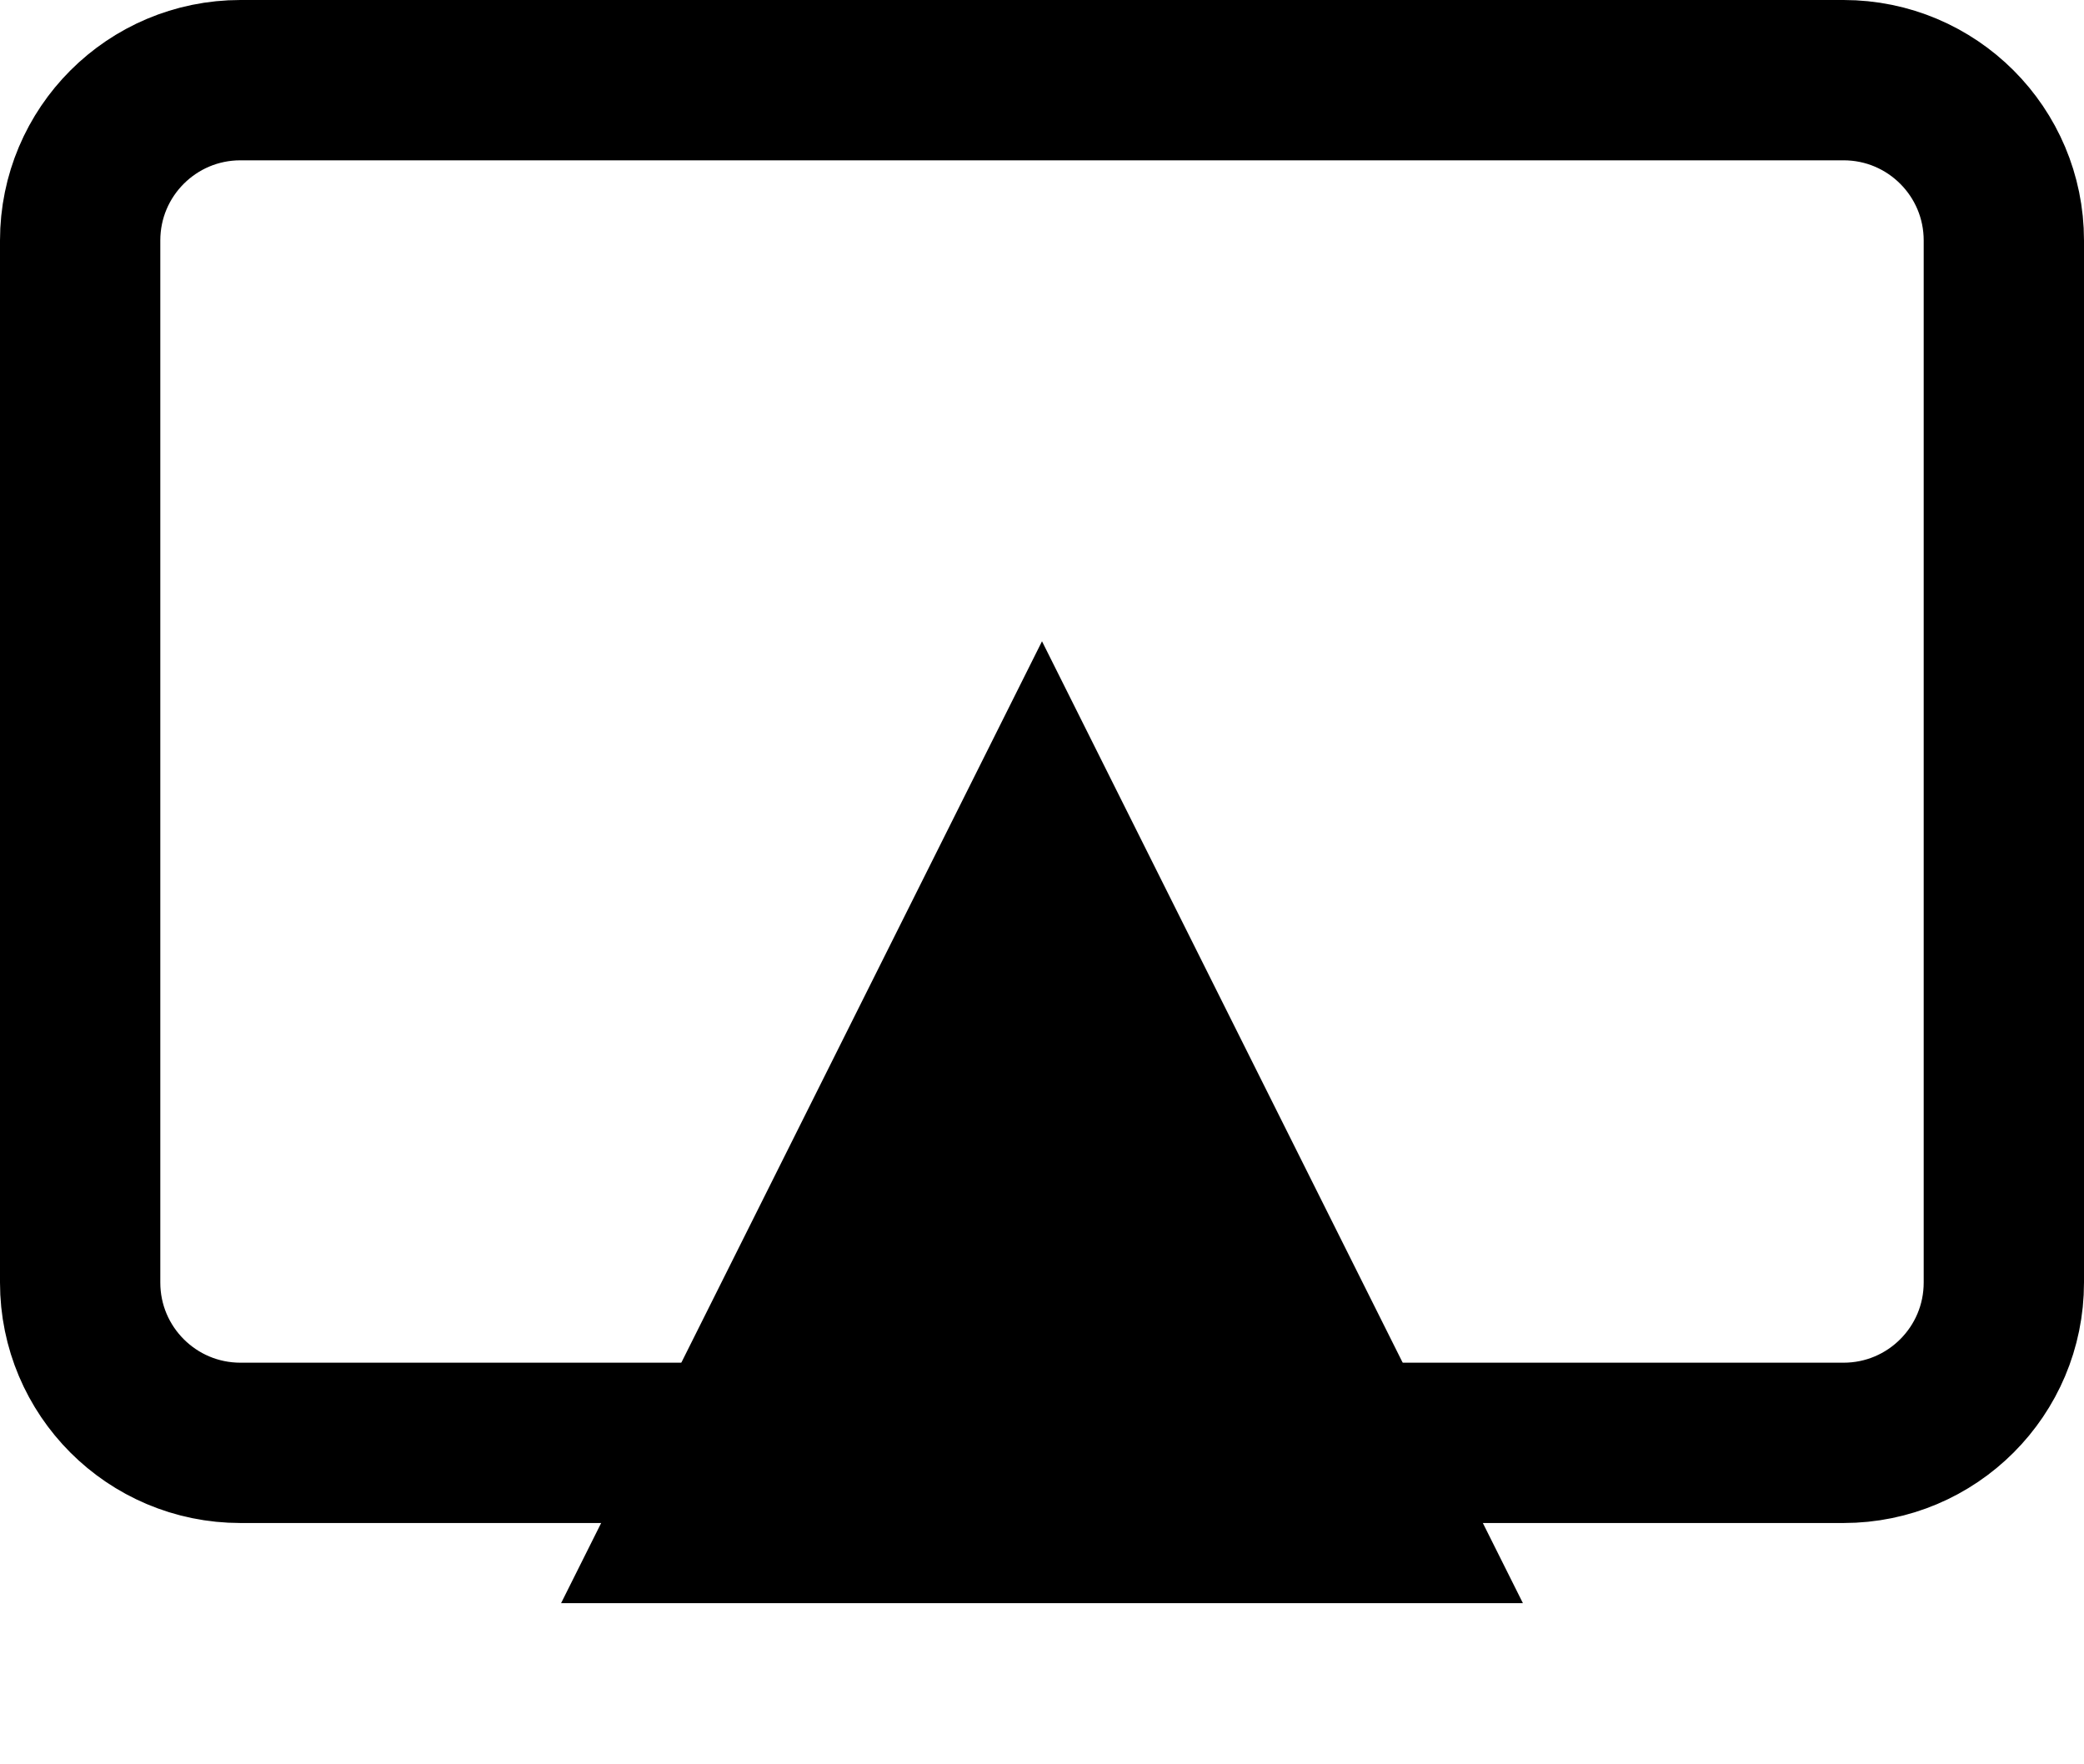
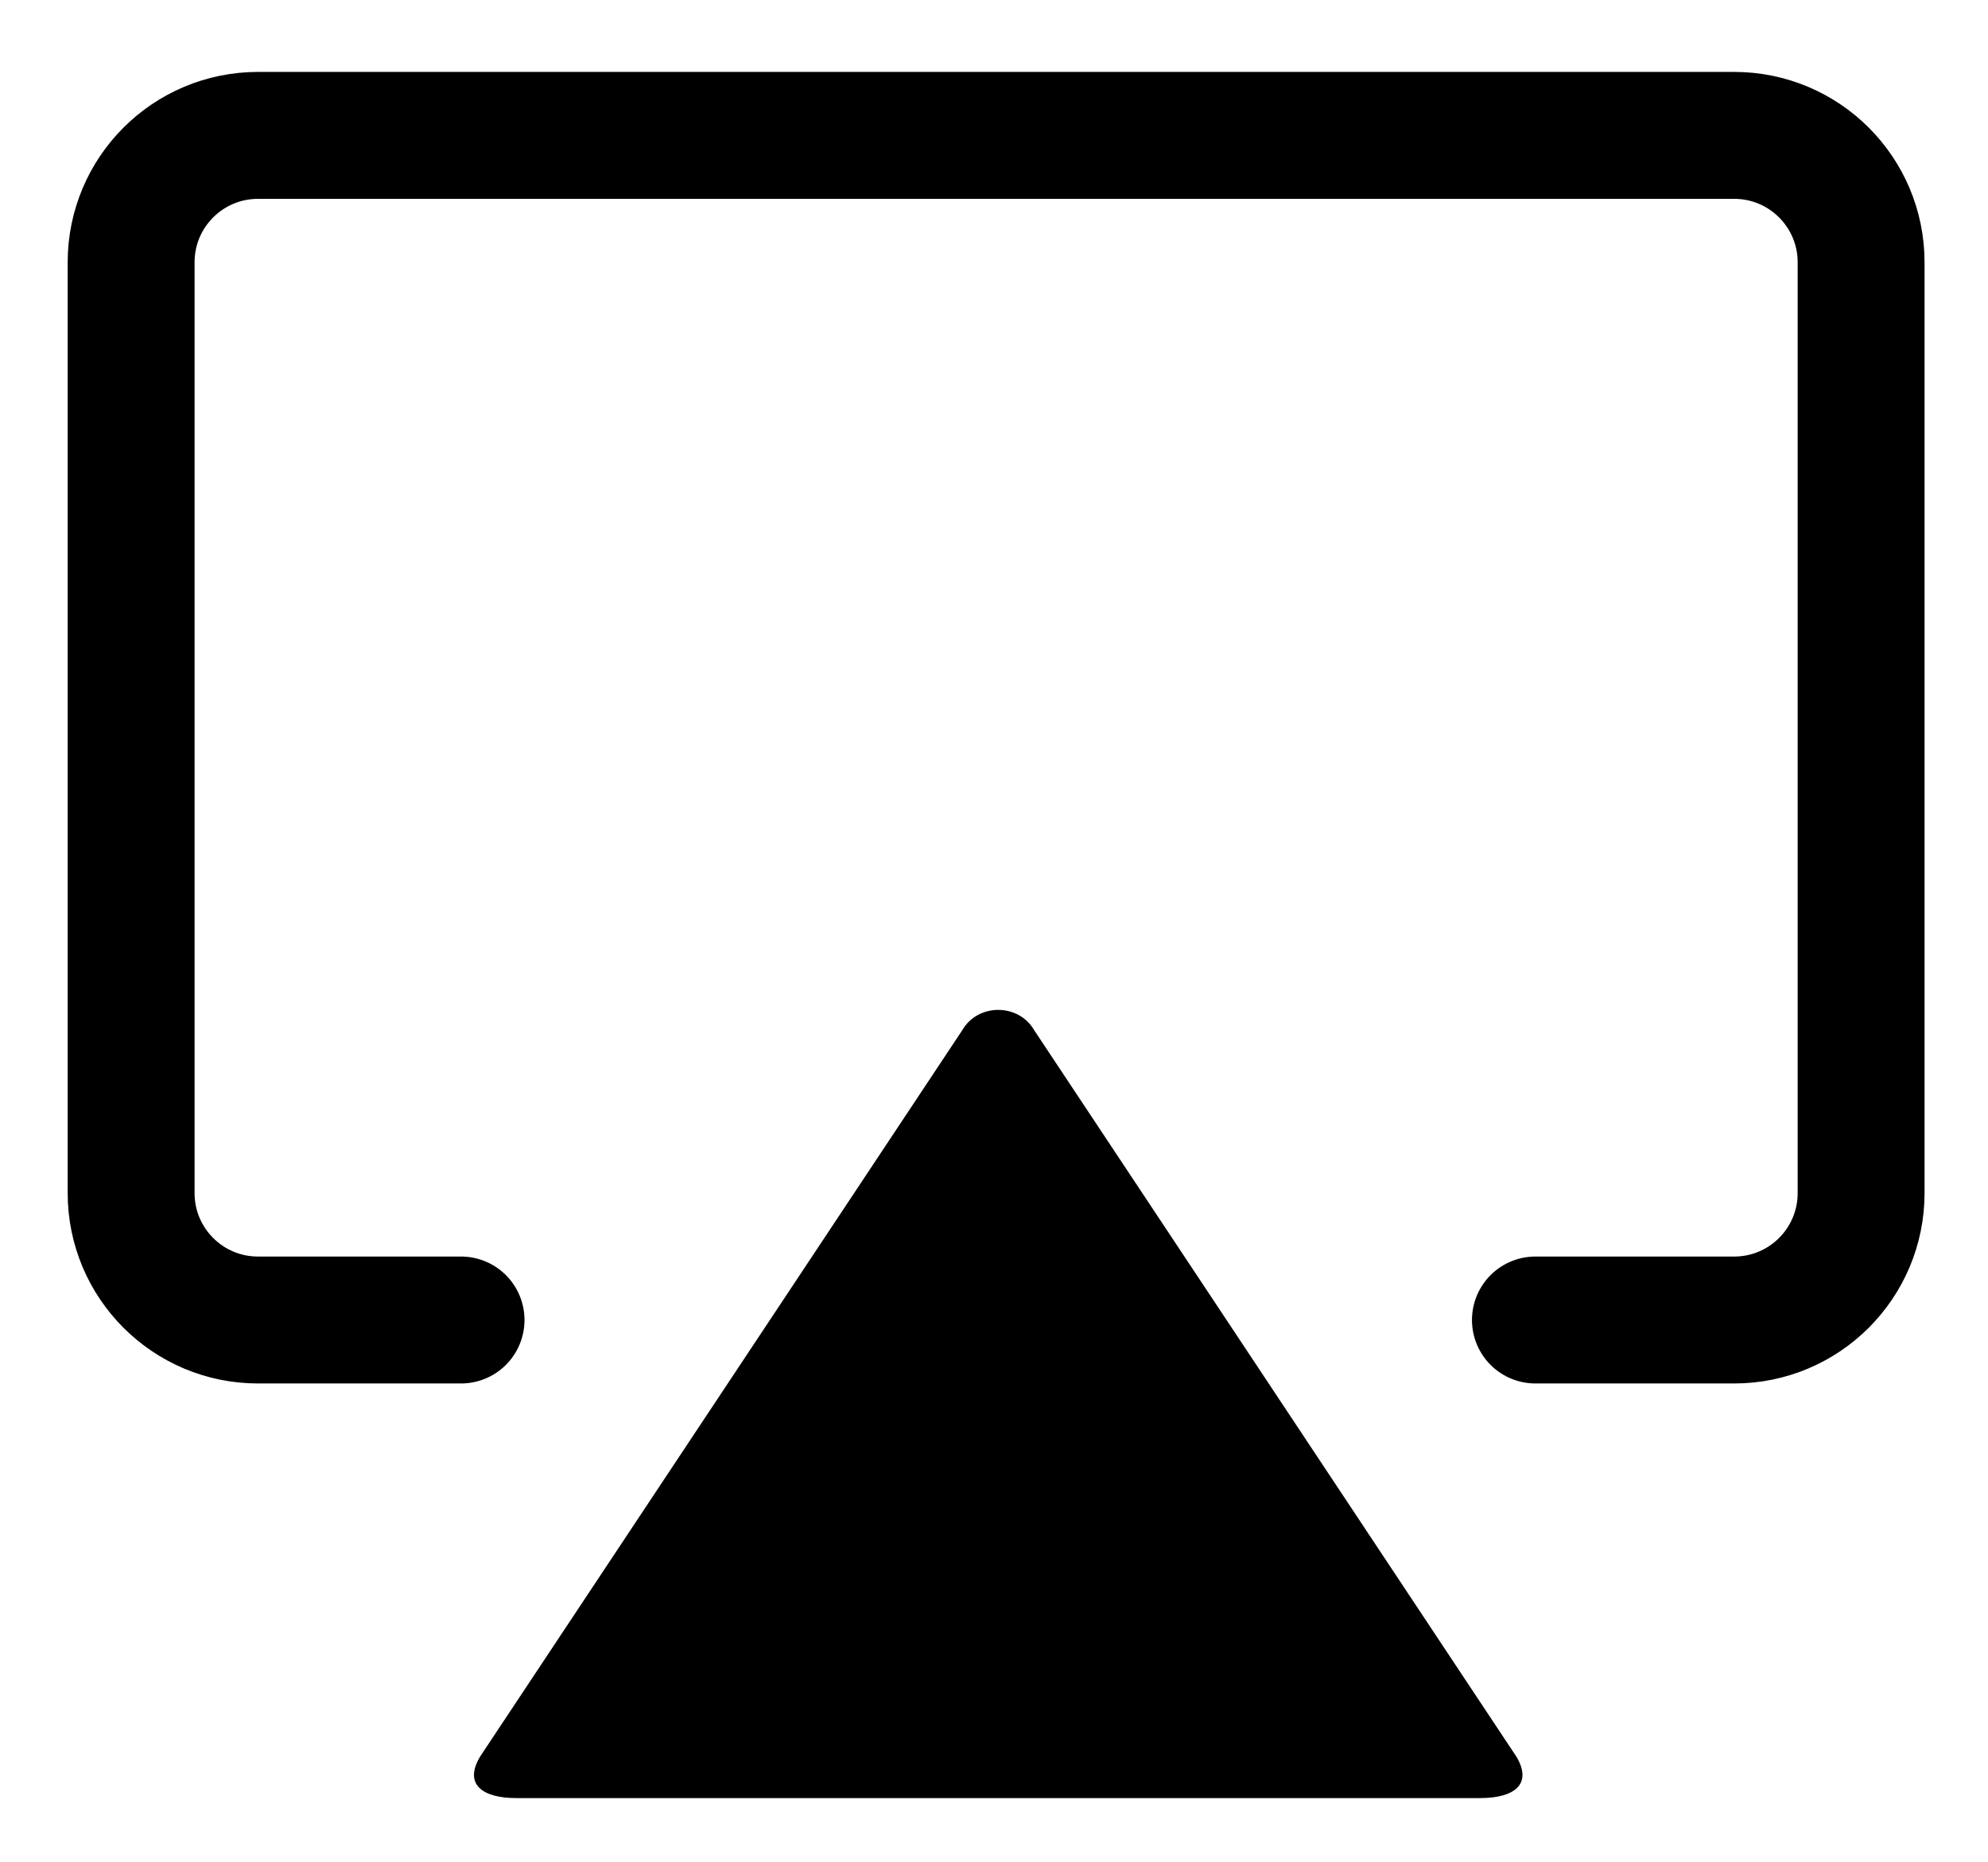
- <svg xmlns="http://www.w3.org/2000/svg" viewBox="0 0 52 44" fill="none">
-   <path d="M 18 36 L 6 36 C 3.79 36 2 34.21 2 32 L 2 6 C 2 3.79 3.79 2 6 2 L 46 2 C 48.21 2 50 3.79 50 6 L 50 32 C 50 34.21 48.21 36 46 36 L 34 36" stroke="#000000" stroke-width="4" stroke-linecap="round" stroke-linejoin="round" />
-   <polygon points="26,16 14,40 38,40" fill="#000000" />
+ <svg xmlns="http://www.w3.org/2000/svg" viewBox="0 0 470 440" fill="none">
+   <path d="M 109 312 L 61 312 C 44.43 312 31 298.57 31 282 L 31 62 C 31 45.43 44.43 32 61 32 L 410 32 C 426.57 32 440 45.43 440 62 L 440 282 C 440 298.57 426.57 312 410 312 L 363 312" stroke="#000000" stroke-width="30" stroke-linecap="round" stroke-linejoin="round" />
+   <path d="M 227.5 243.5 C 231.2 237.1 240.8 237.1 244.5 243.5 L 358.5 415.2 C 362.5 421.9 357.7 425 350.0 425 L 122.0 425 C 114.3 425 109.5 421.9 113.5 415.2 Z" fill="#000000" />
</svg>
